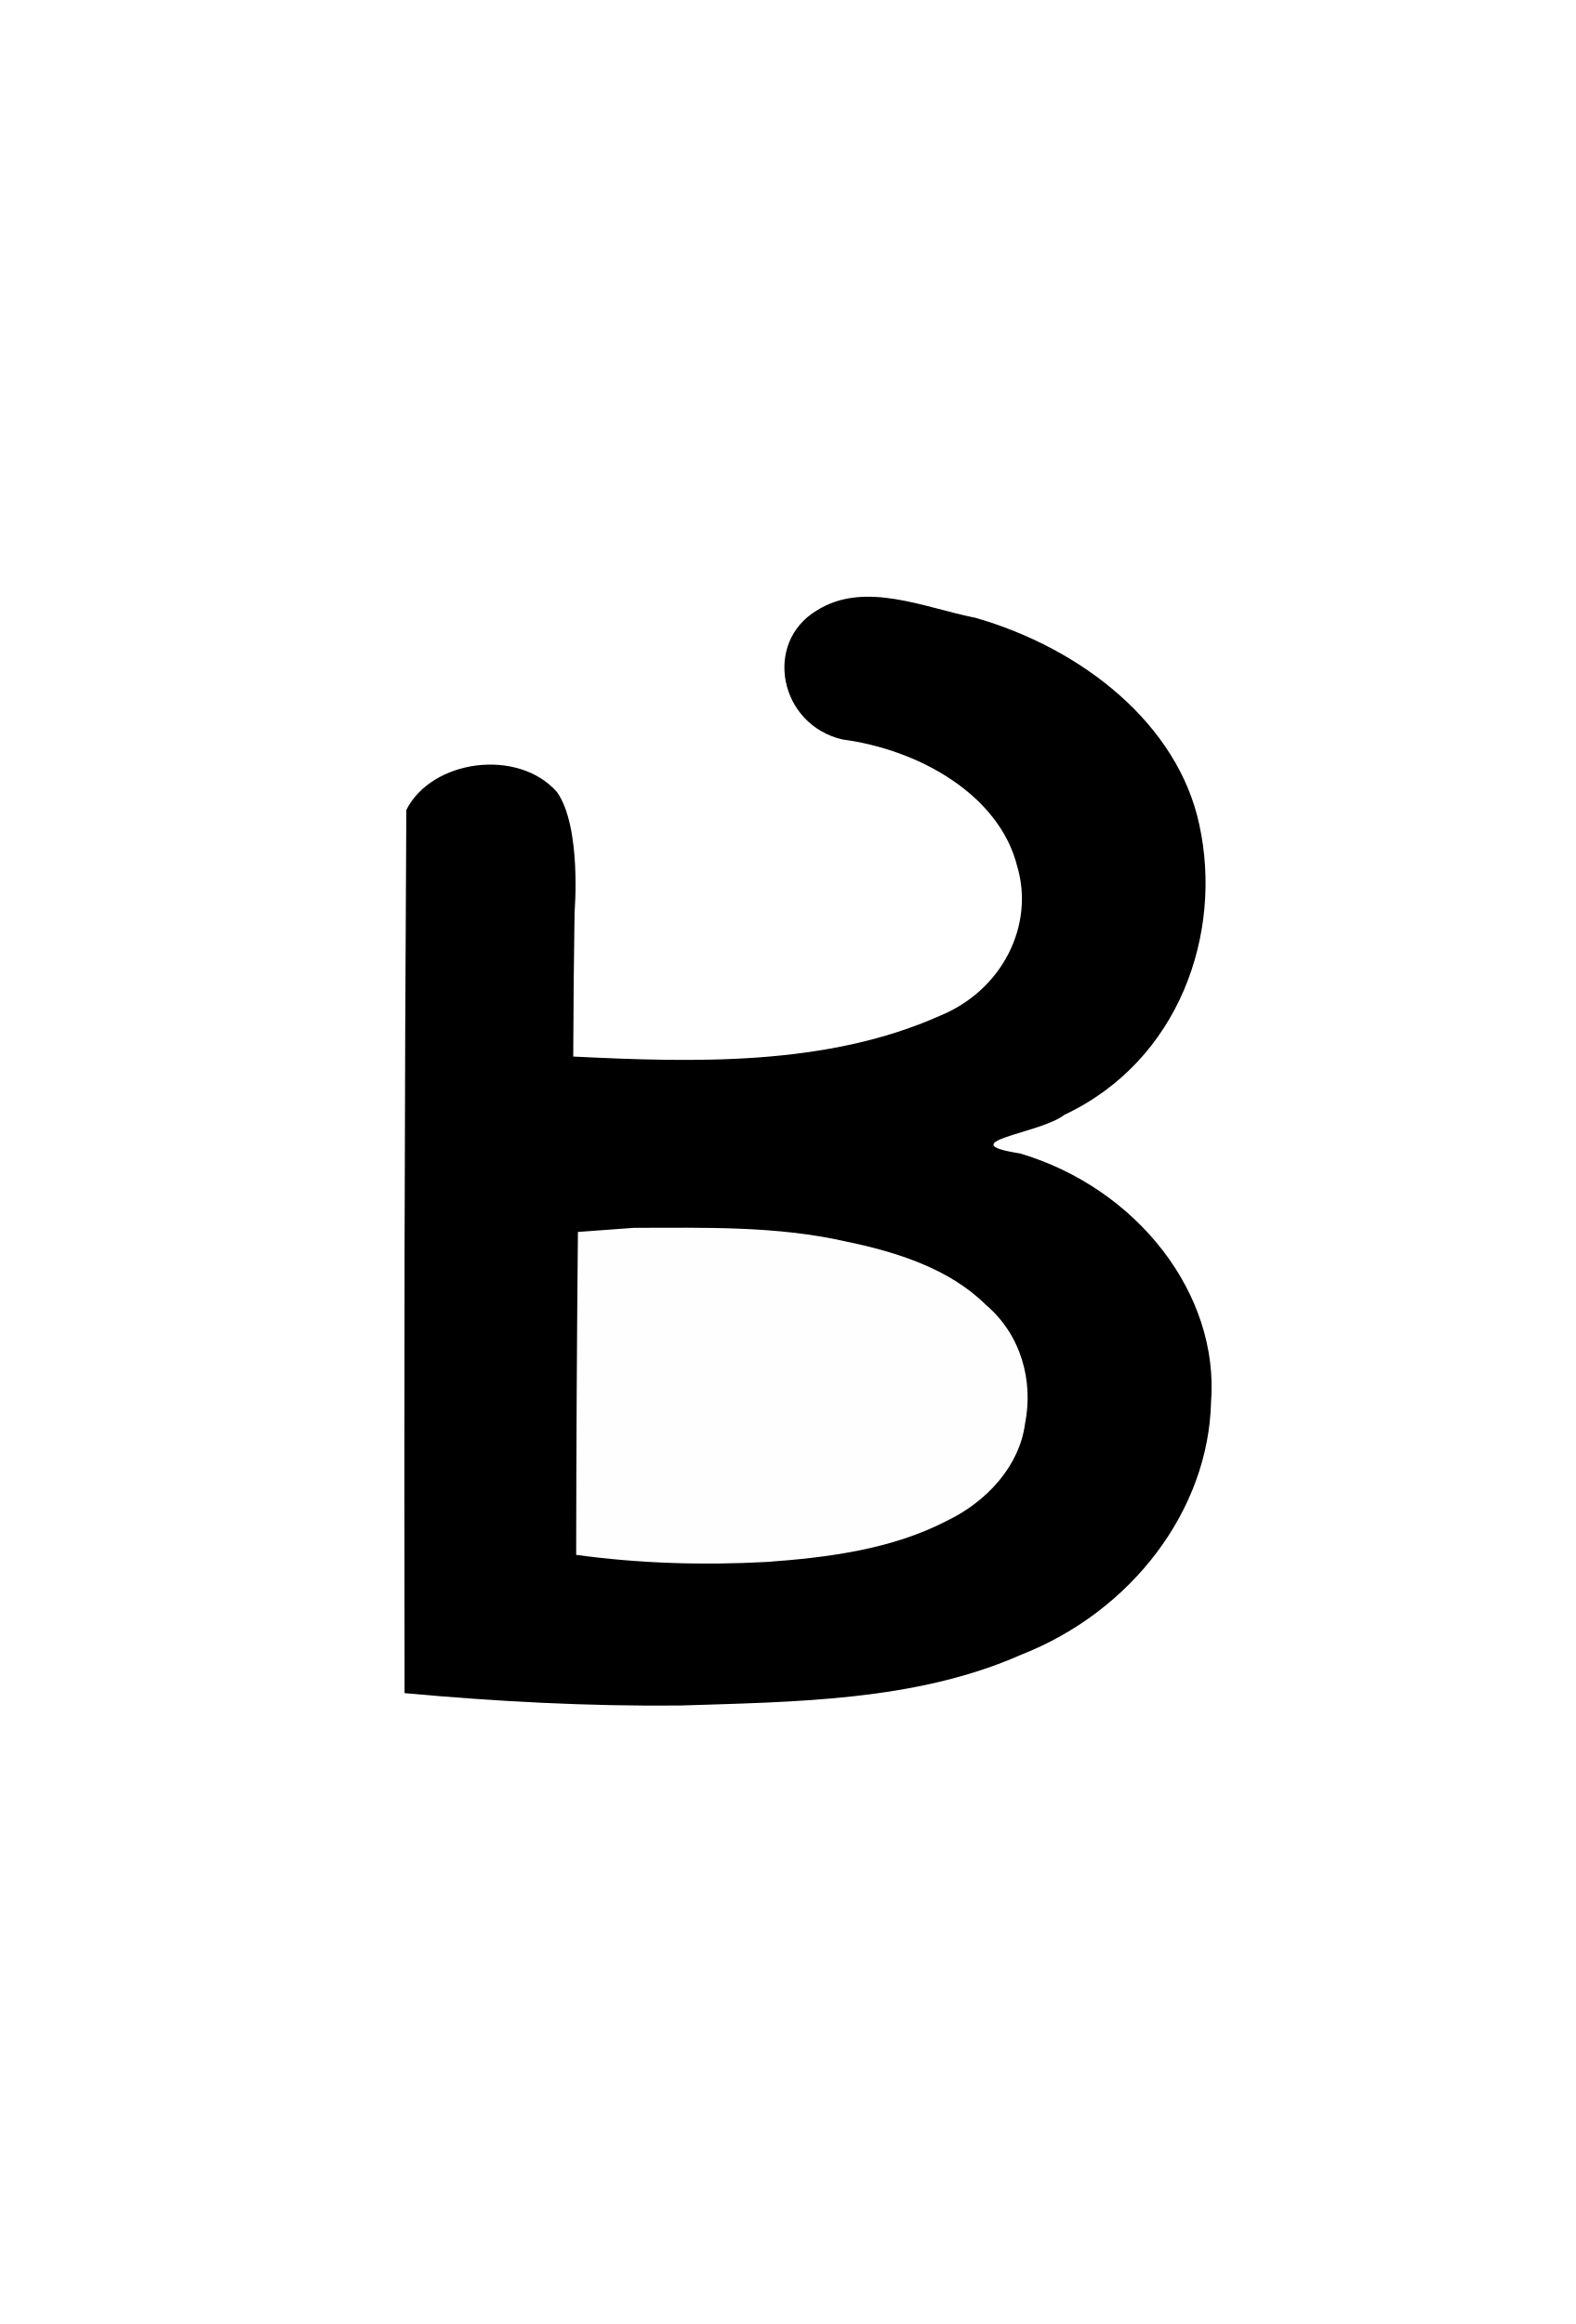
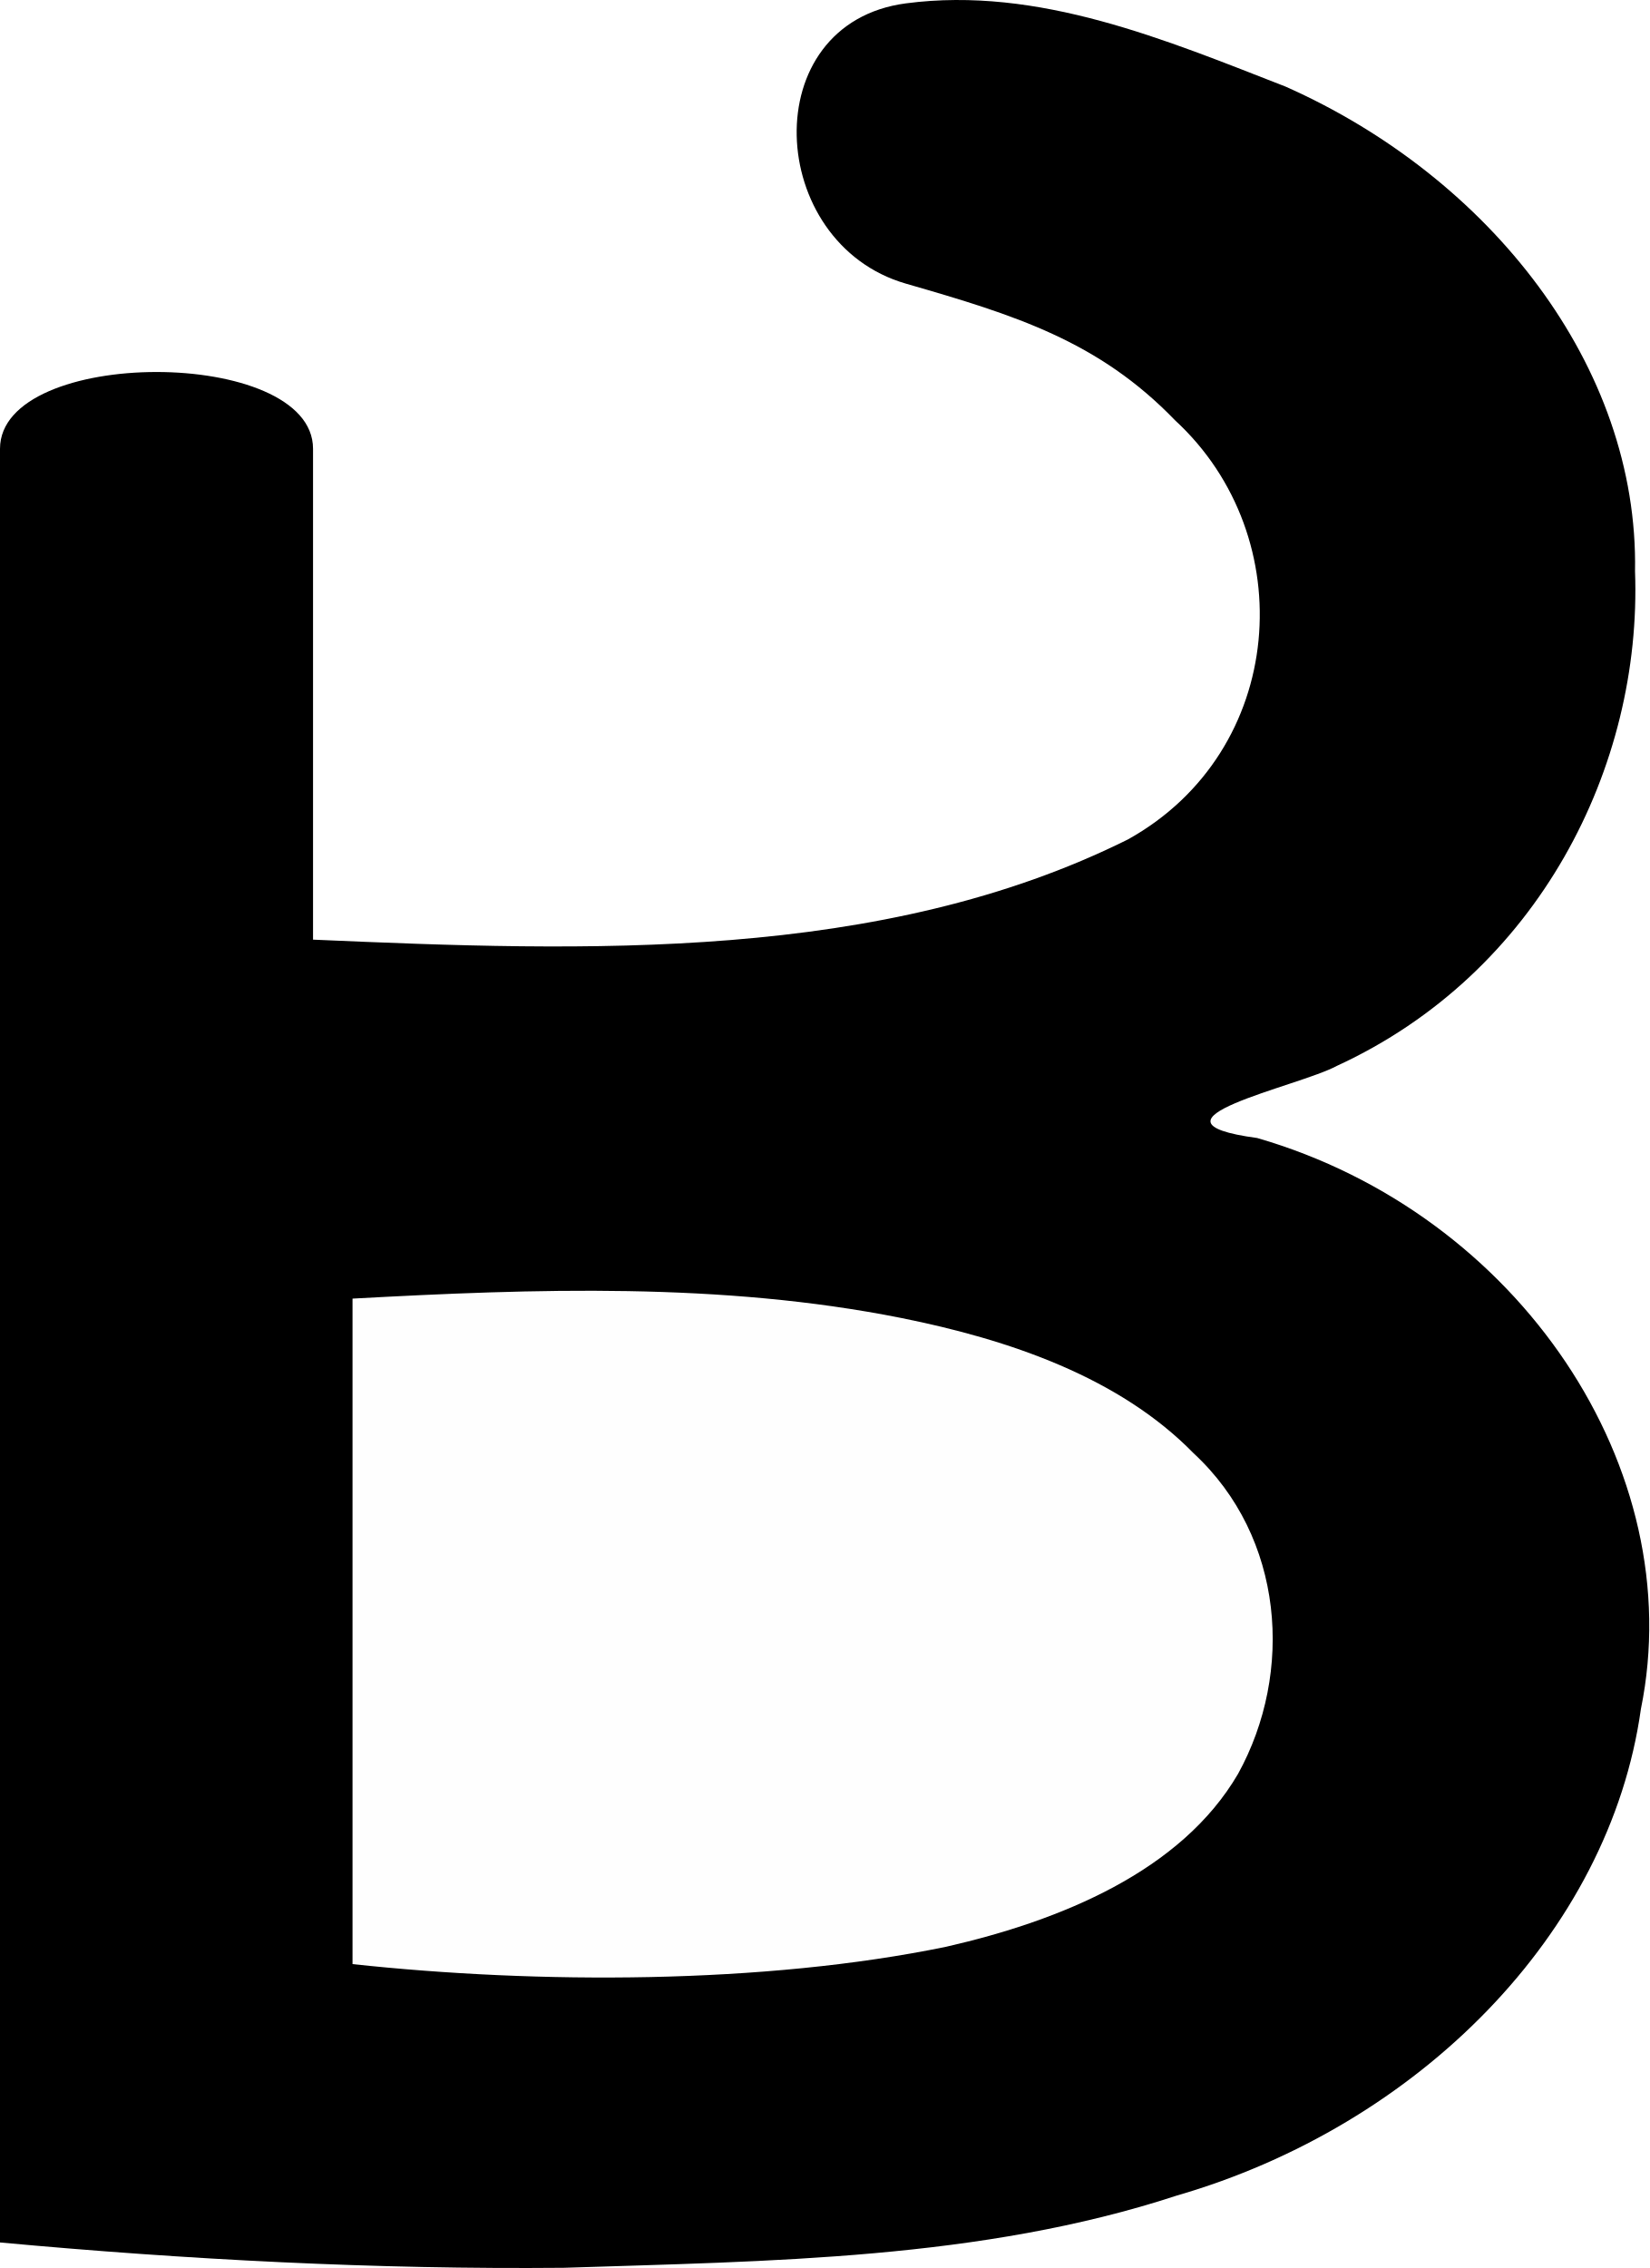
- <svg xmlns="http://www.w3.org/2000/svg" version="1.1" width="820px" height="1210px" style="shape-rendering:geometricPrecision; text-rendering:geometricPrecision; image-rendering:optimizeQuality; fill-rule:evenodd; clip-rule:evenodd" id="svg442">
+ <svg xmlns="http://www.w3.org/2000/svg" version="1.1" width="400" height="550" style="clip-rule:evenodd;fill-rule:evenodd;image-rendering:optimizeQuality;shape-rendering:geometricPrecision;text-rendering:geometricPrecision" id="svg442">
  <defs id="defs446" />
-   <g id="g436" transform="matrix(0.6097561,0,0,0.5371901,171.8751,238.2533)">
-     <path style="opacity:1" fill="#000000" d="m 298.5,1209.5 c -78.485,0.831 -156.958,-3.856 -235,-12 -0.496,-285.334 0.004,-570.67 1.5,-856 21.621,-48.794 95.188,-60.35 128.585,-17.416 21.219,34.001 15.05,116.252 15.05,116.252 -0.636,46.719 -1.014,93.441 -1.135,140.164 104.956,5.925 216.778,9.16 313.018,-39.504 53.616,-24.858 80.7,-88.022 66.086,-144.487 C 571.661,327.653 503.687,283.205 437.435,273.217 383.554,259.176 369.331,179.367 415.574,148.053 c 40.97,-29.119 91.832,-2.44 135.289,7.222 91.438,29.793 172.95,103.302 191.132,200.655 20.13,104.59 -16.669,228.538 -115.337,281.118 -19.611,17.956 -98.869,26.457 -37.634,37.401 99.627,33.601 170.319,135.974 162.946,241.387 -2.283,103.915 -67.322,202.419 -162.467,244.605 -89.508,44.904 -193.126,45.508 -291.003,49.059 z" id="path434" />
-   </g>
-   <g id="g440" transform="matrix(0.6097561,0,0,0.5371901,171.8751,238.2533)">
-     <path style="opacity:1" fill="#fefefe" d="m 259.5,746.5 c 60.287,-0.043 121.477,-1.966 180.386,13.17 44.048,10.251 88.884,26.643 119.725,61.326 30.497,29.312 40.817,74.386 33.6,115.182 -4.627,40.56 -31.995,75.493 -67.335,94.63 -46.284,27.181 -100.851,35.333 -153.548,39.562 -54.154,3.321 -108.683,1.454 -162.328,-6.87 0.102,-104.335 0.602,-208.669 1.5,-313 15.994,-1.409 31.994,-2.745 48,-4 z" id="path438" />
+   <g id="g436" transform="matrix(0.6097561,0,0,0.5371901,-42.16075,-88.94471)" />
+   <g id="g2164" transform="matrix(0.9497328,0,0,0.953213,-199.4203,-296.487)">
+     <path style="clip-rule:evenodd;opacity:1;fill-rule:evenodd;image-rendering:optimizeQuality;shape-rendering:geometricPrecision;text-rendering:geometricPrecision" fill="#000000" d="m 298.5,1209.5 c -78.487,0.83 -157.973,-3.856 -236.016,-12 V 348.031 c 0,-48.481 131.101,-48.481 131.101,0 V 580.5 c 114.567,5.643 238.002,10.69 341.3,-47.469 66.471,-41.801 72.751,-143.276 19.734,-198.47 -32.03,-37.549 -66.986,-49.828 -112.695,-64.721 -58.729,-19.135 -63.339,-123.344 0,-132.762 55.493,-8.252 108.834,17.35 158.975,39.435 85.446,42.9 147.876,132.379 146.345,229.515 3.005,92.451 -40.431,190.338 -124.912,234.278 -15.799,9.737 -86.656,26.001 -33.307,34.143 109.701,35.934 181.173,156.897 160.676,270.428 C 736.525,1051.267 656.345,1142.233 555.315,1175.296 473.385,1205.683 384.675,1206.314 298.5,1209.5 Z" id="path434" transform="matrix(0.6097561,0,0,0.5371901,171.8751,238.2533)" />
+     <g id="g440" transform="matrix(0.6097561,0,0,0.5371901,171.8751,238.2533)">
+       <path style="opacity:1" fill="#fefefe" d="m 439.886,759.67 c 45.292,10.266 91.432,28.09 122.525,64.119 37.93,39.73 42.019,103.736 18.567,151.808 -23.794,46.085 -74.183,69.455 -122.176,81.844 -76.361,17.836 -171.156,17.715 -248.677,8.231 0,0 0,-219.246 0,-315.172 76.404,-4.716 154.569,-7.806 229.761,9.17 z" id="path438" />
+     </g>
  </g>
</svg>
